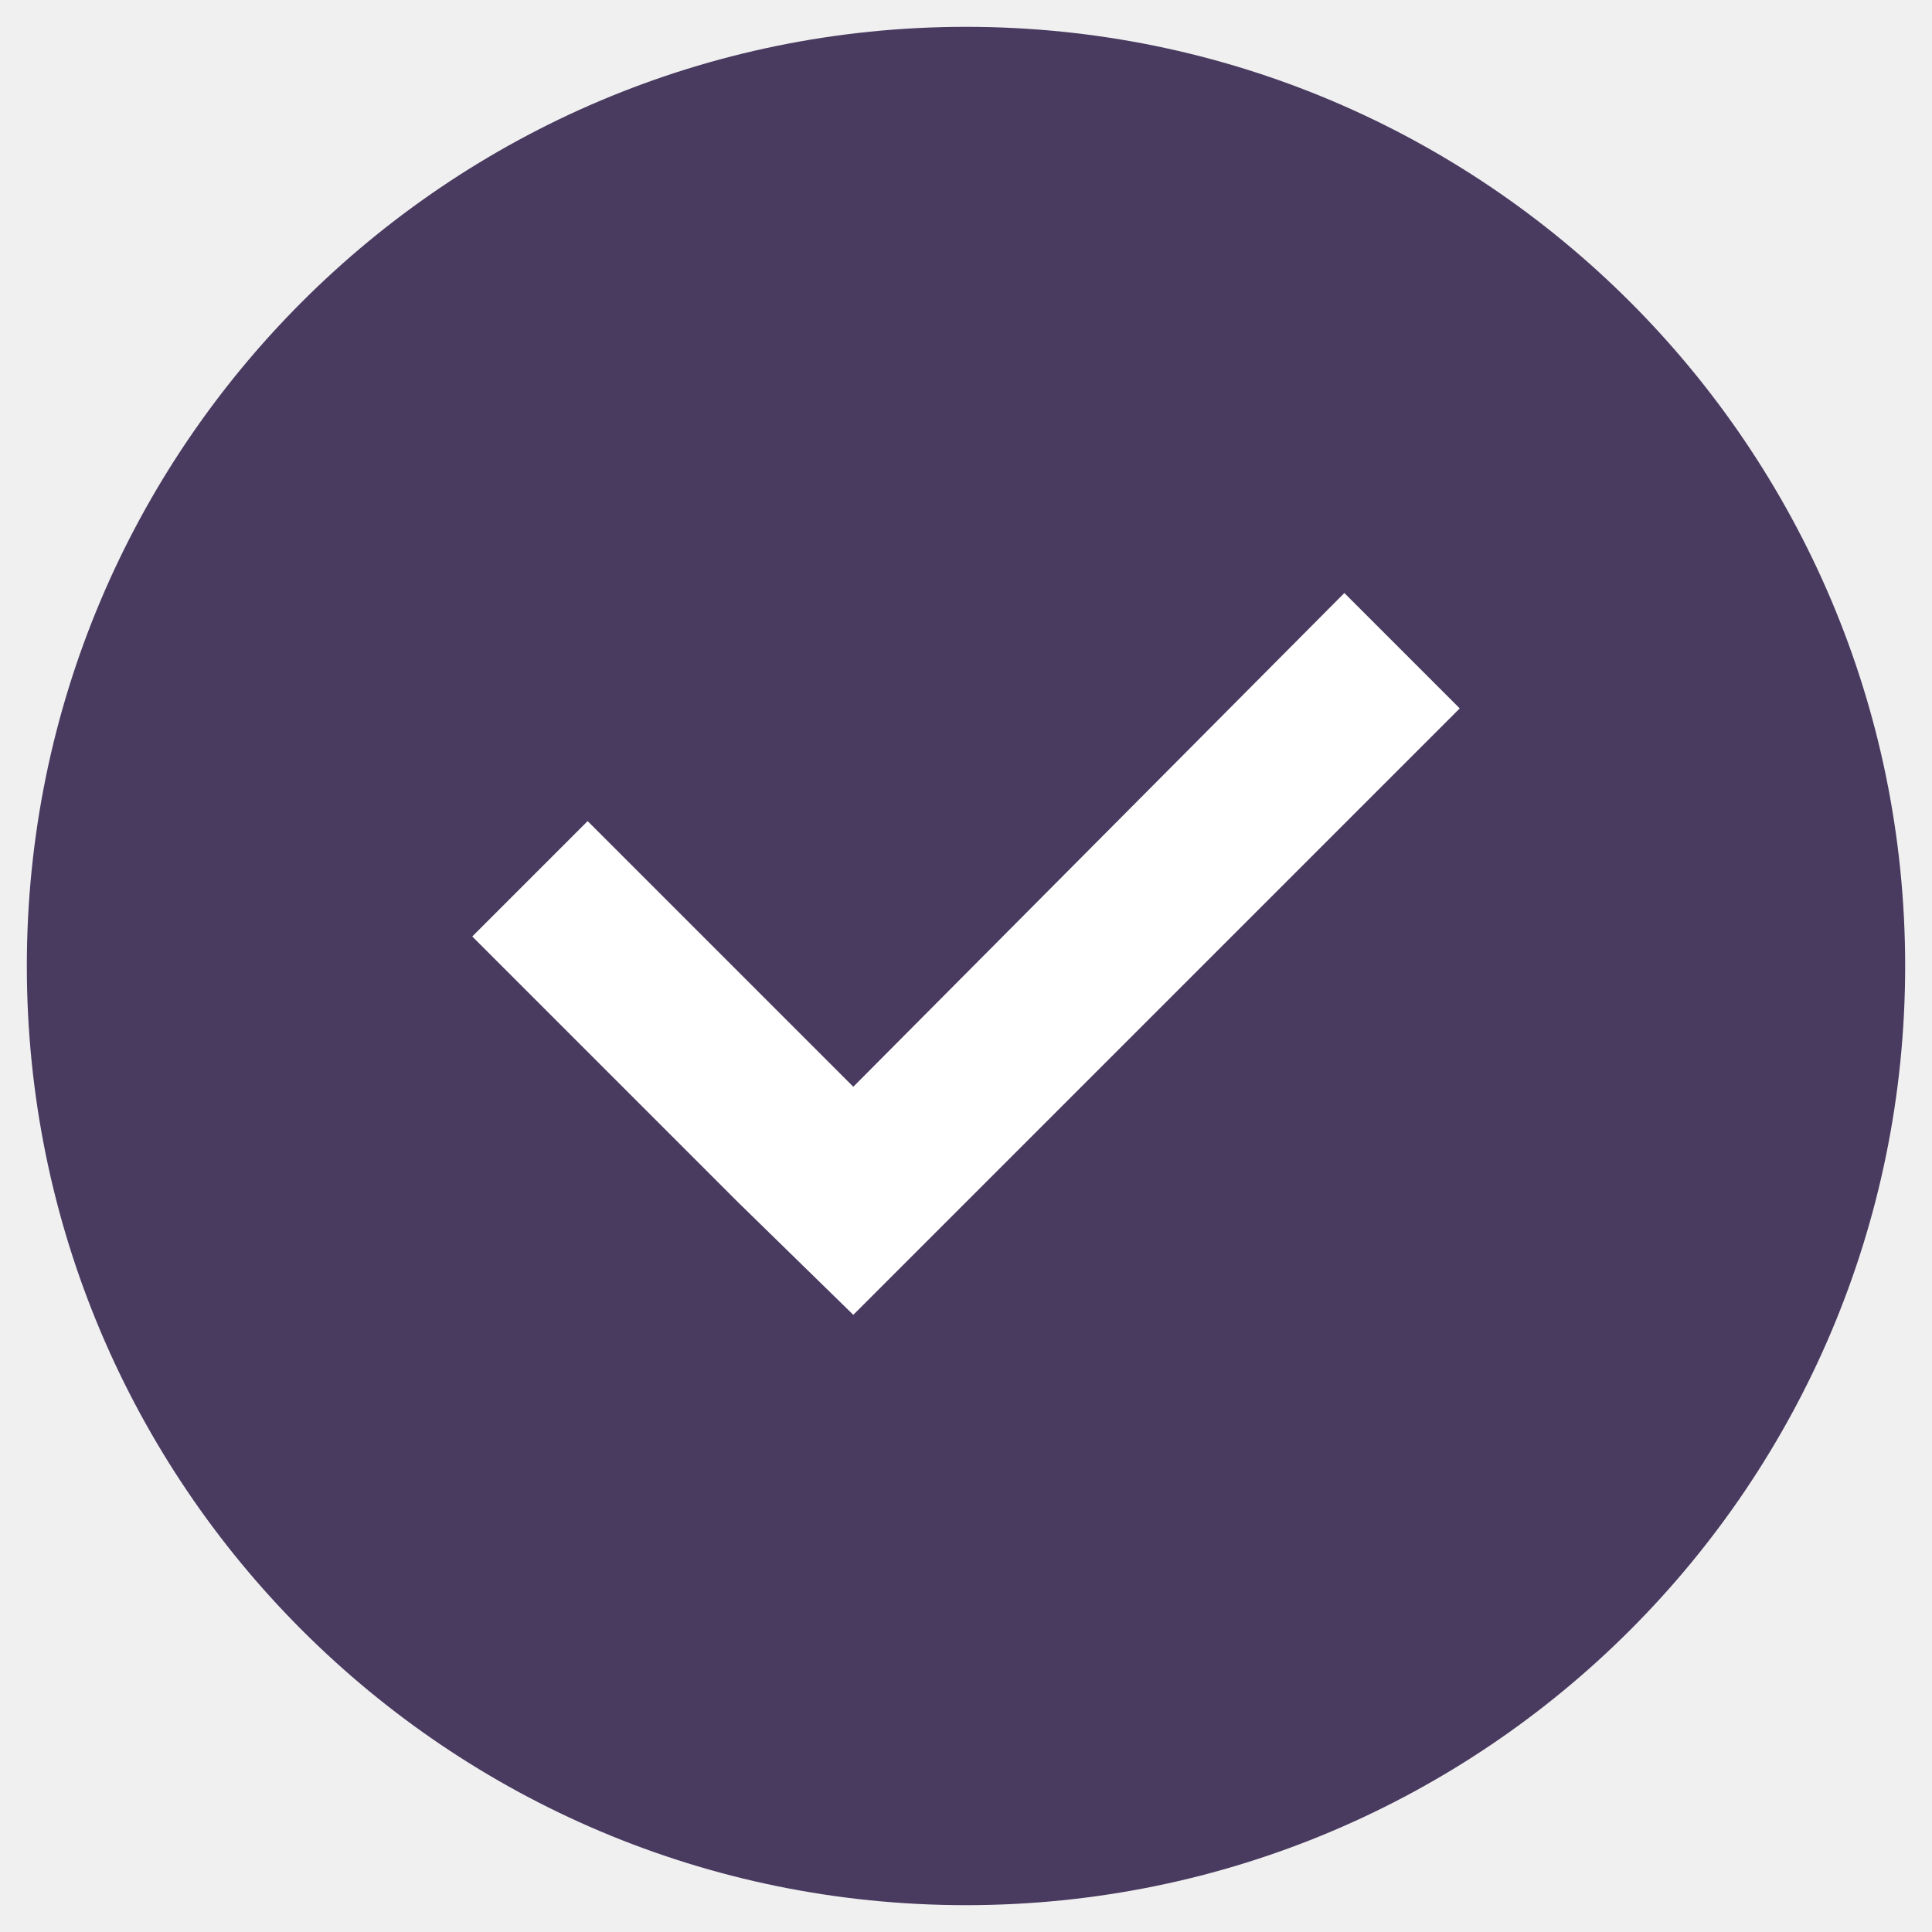
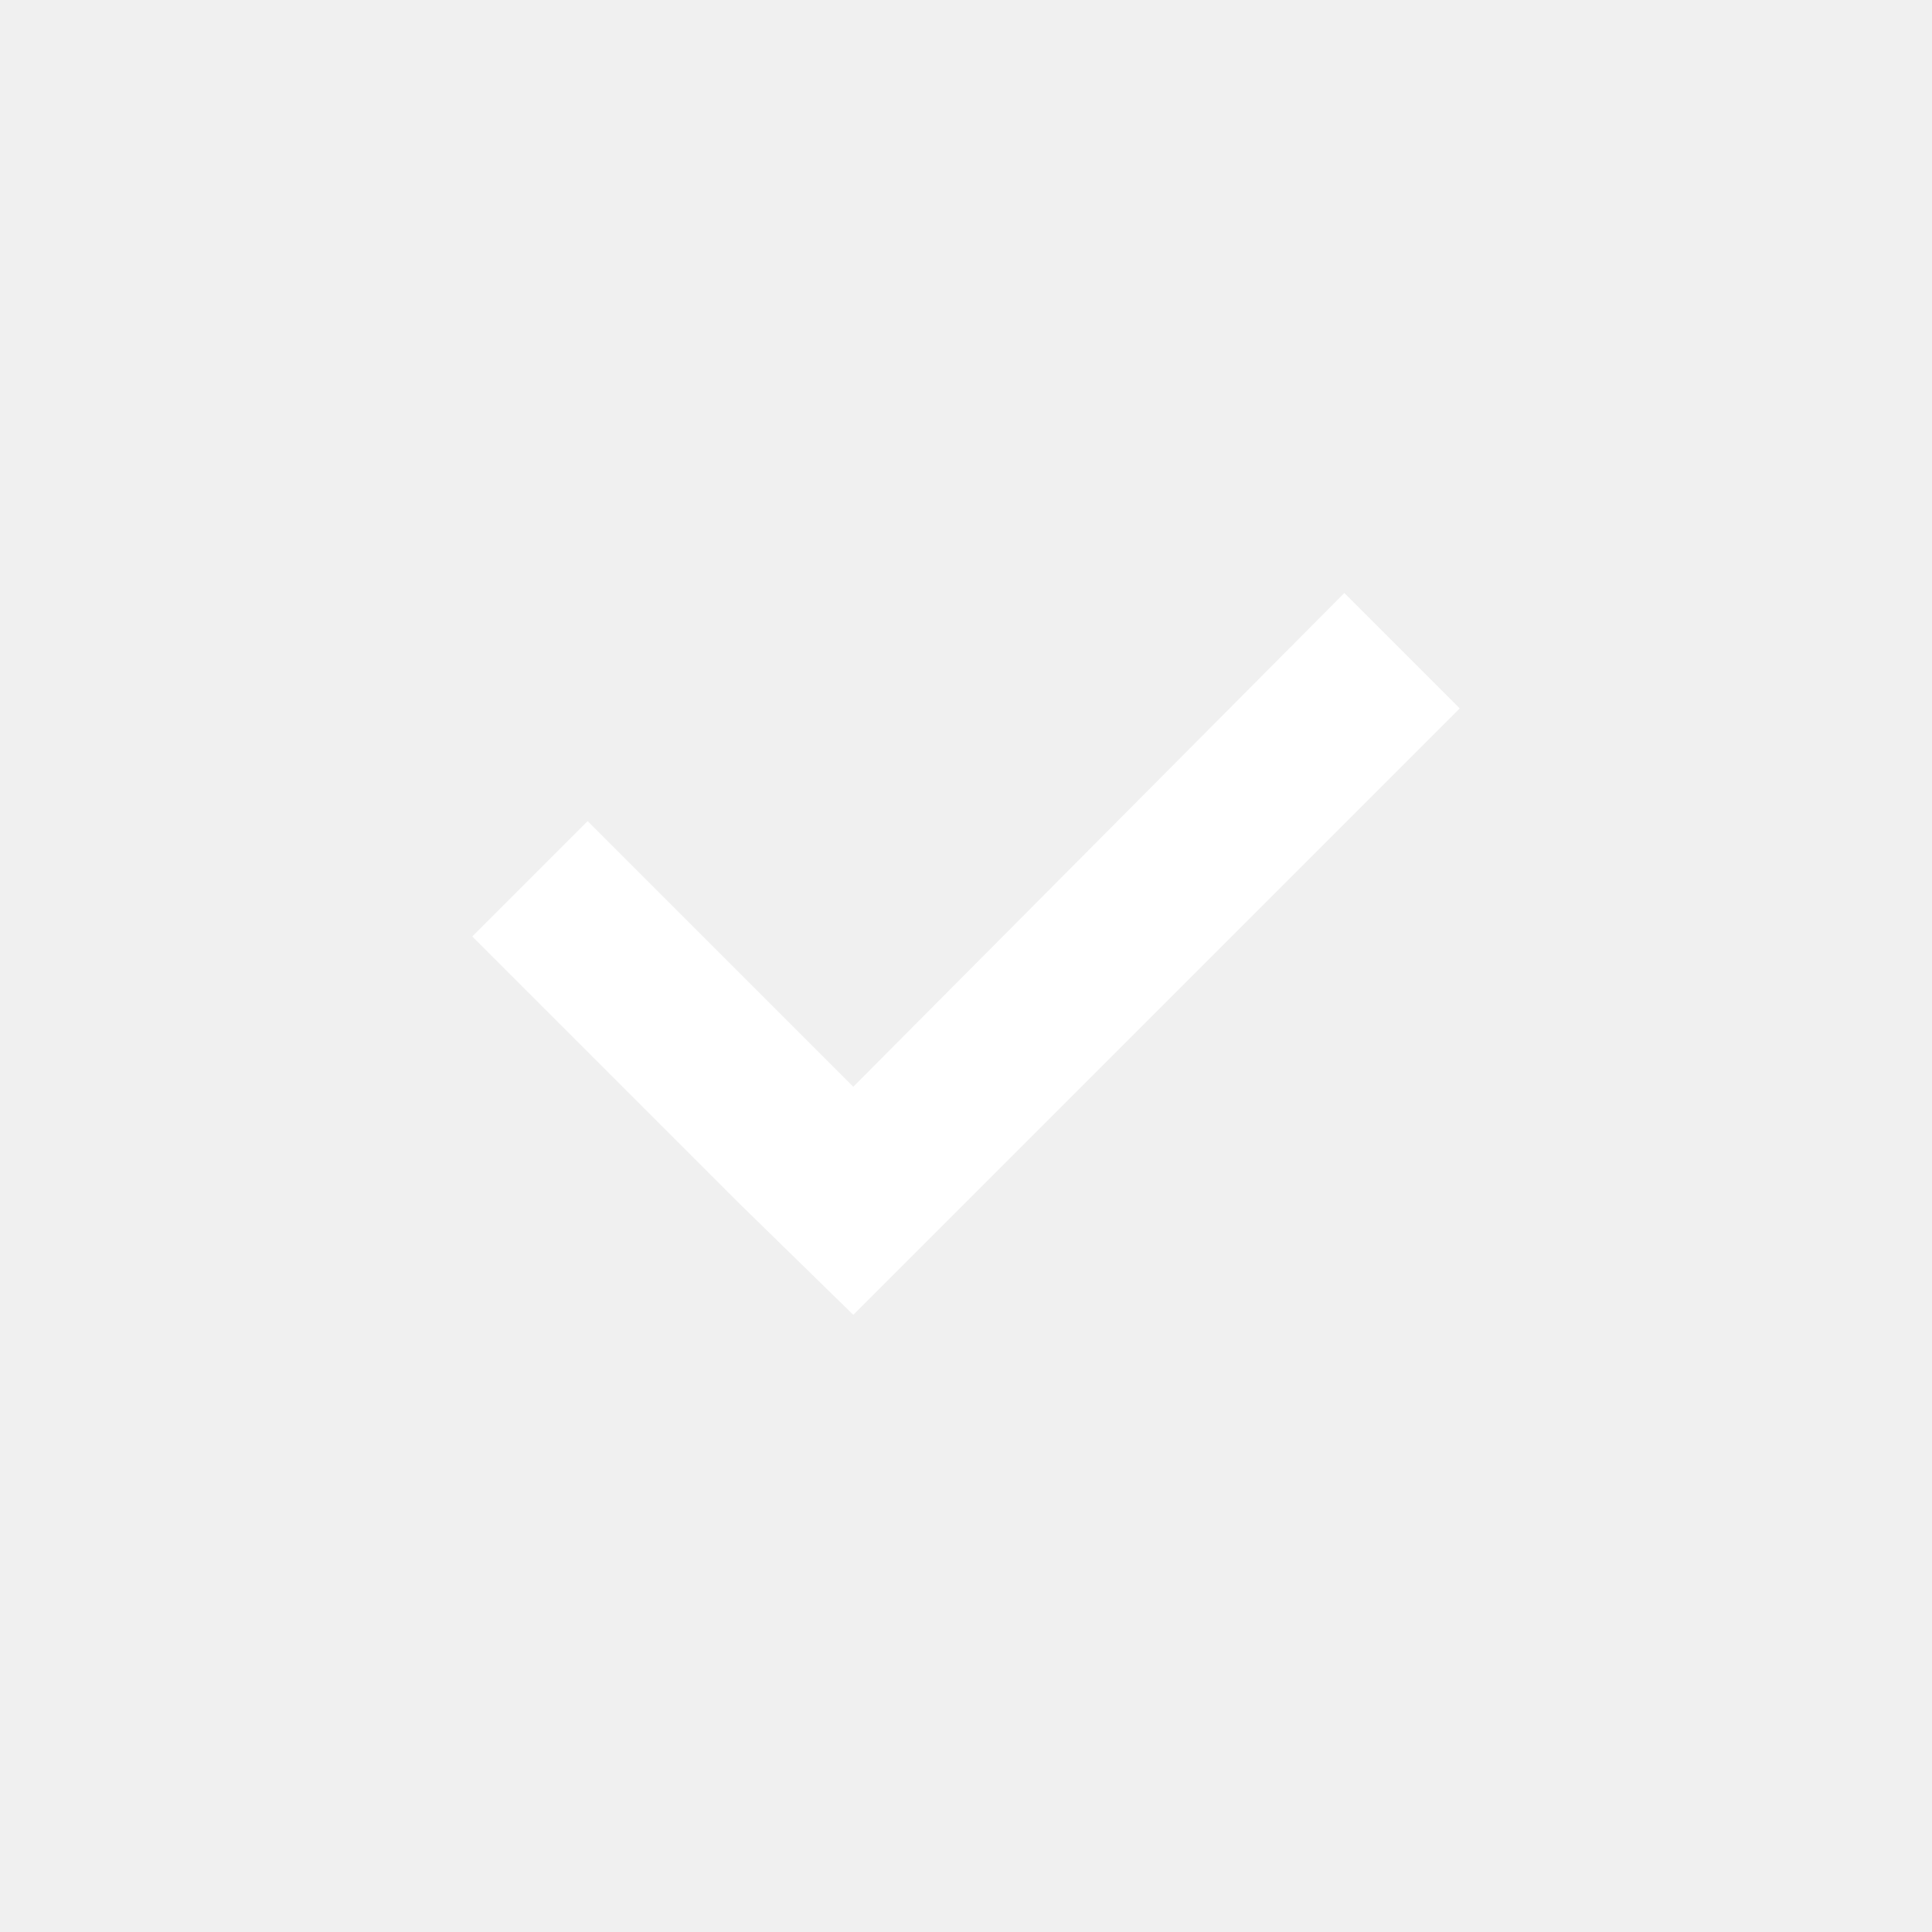
<svg xmlns="http://www.w3.org/2000/svg" version="1.1" id="Layer_1" x="0px" y="0px" viewBox="0 0 72 72" enable-background="new 0 0 72 72" xml:space="preserve">
  <g>
    <g>
-       <circle fill="#493A60" cx="36" cy="36" r="35" />
-     </g>
+ 		
+ 	</g>
    <polygon fill="#FFFFFF" points="50.1,22.1 31.8,40.5 21.9,30.6 17.6,34.9 27.5,44.8 27.5,44.8 31.8,49 54.4,26.4  " />
  </g>
</svg>
